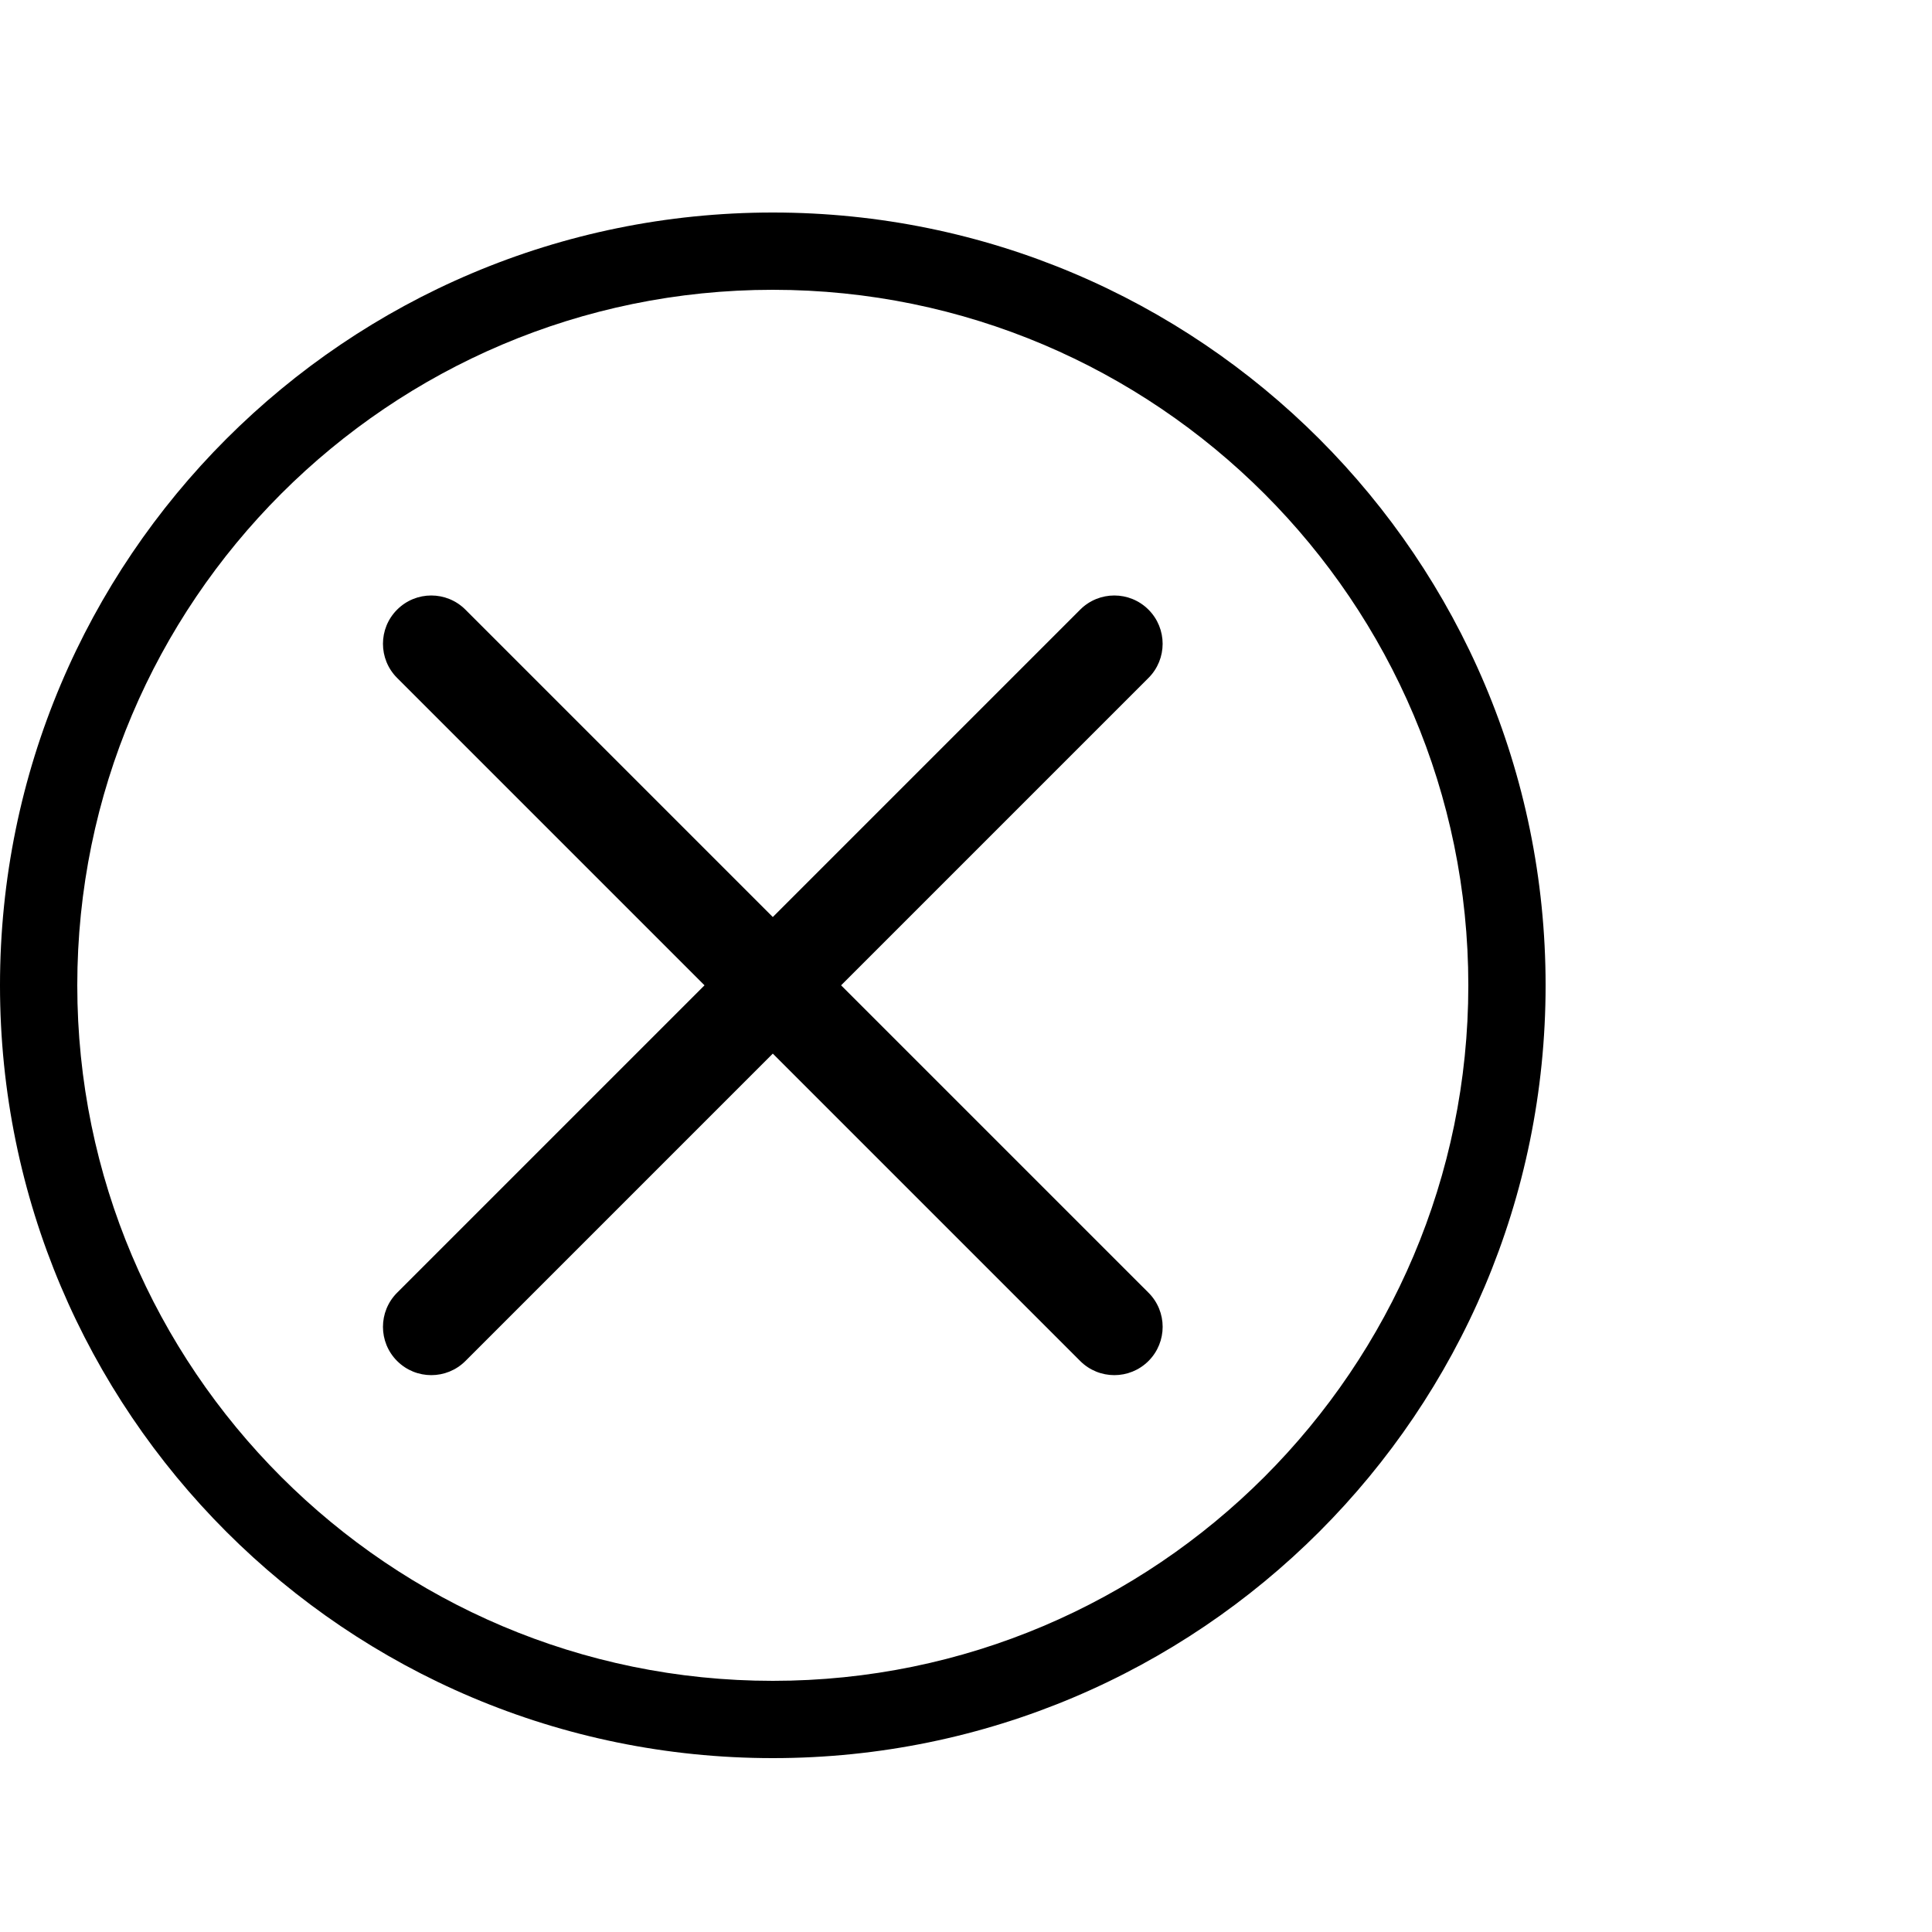
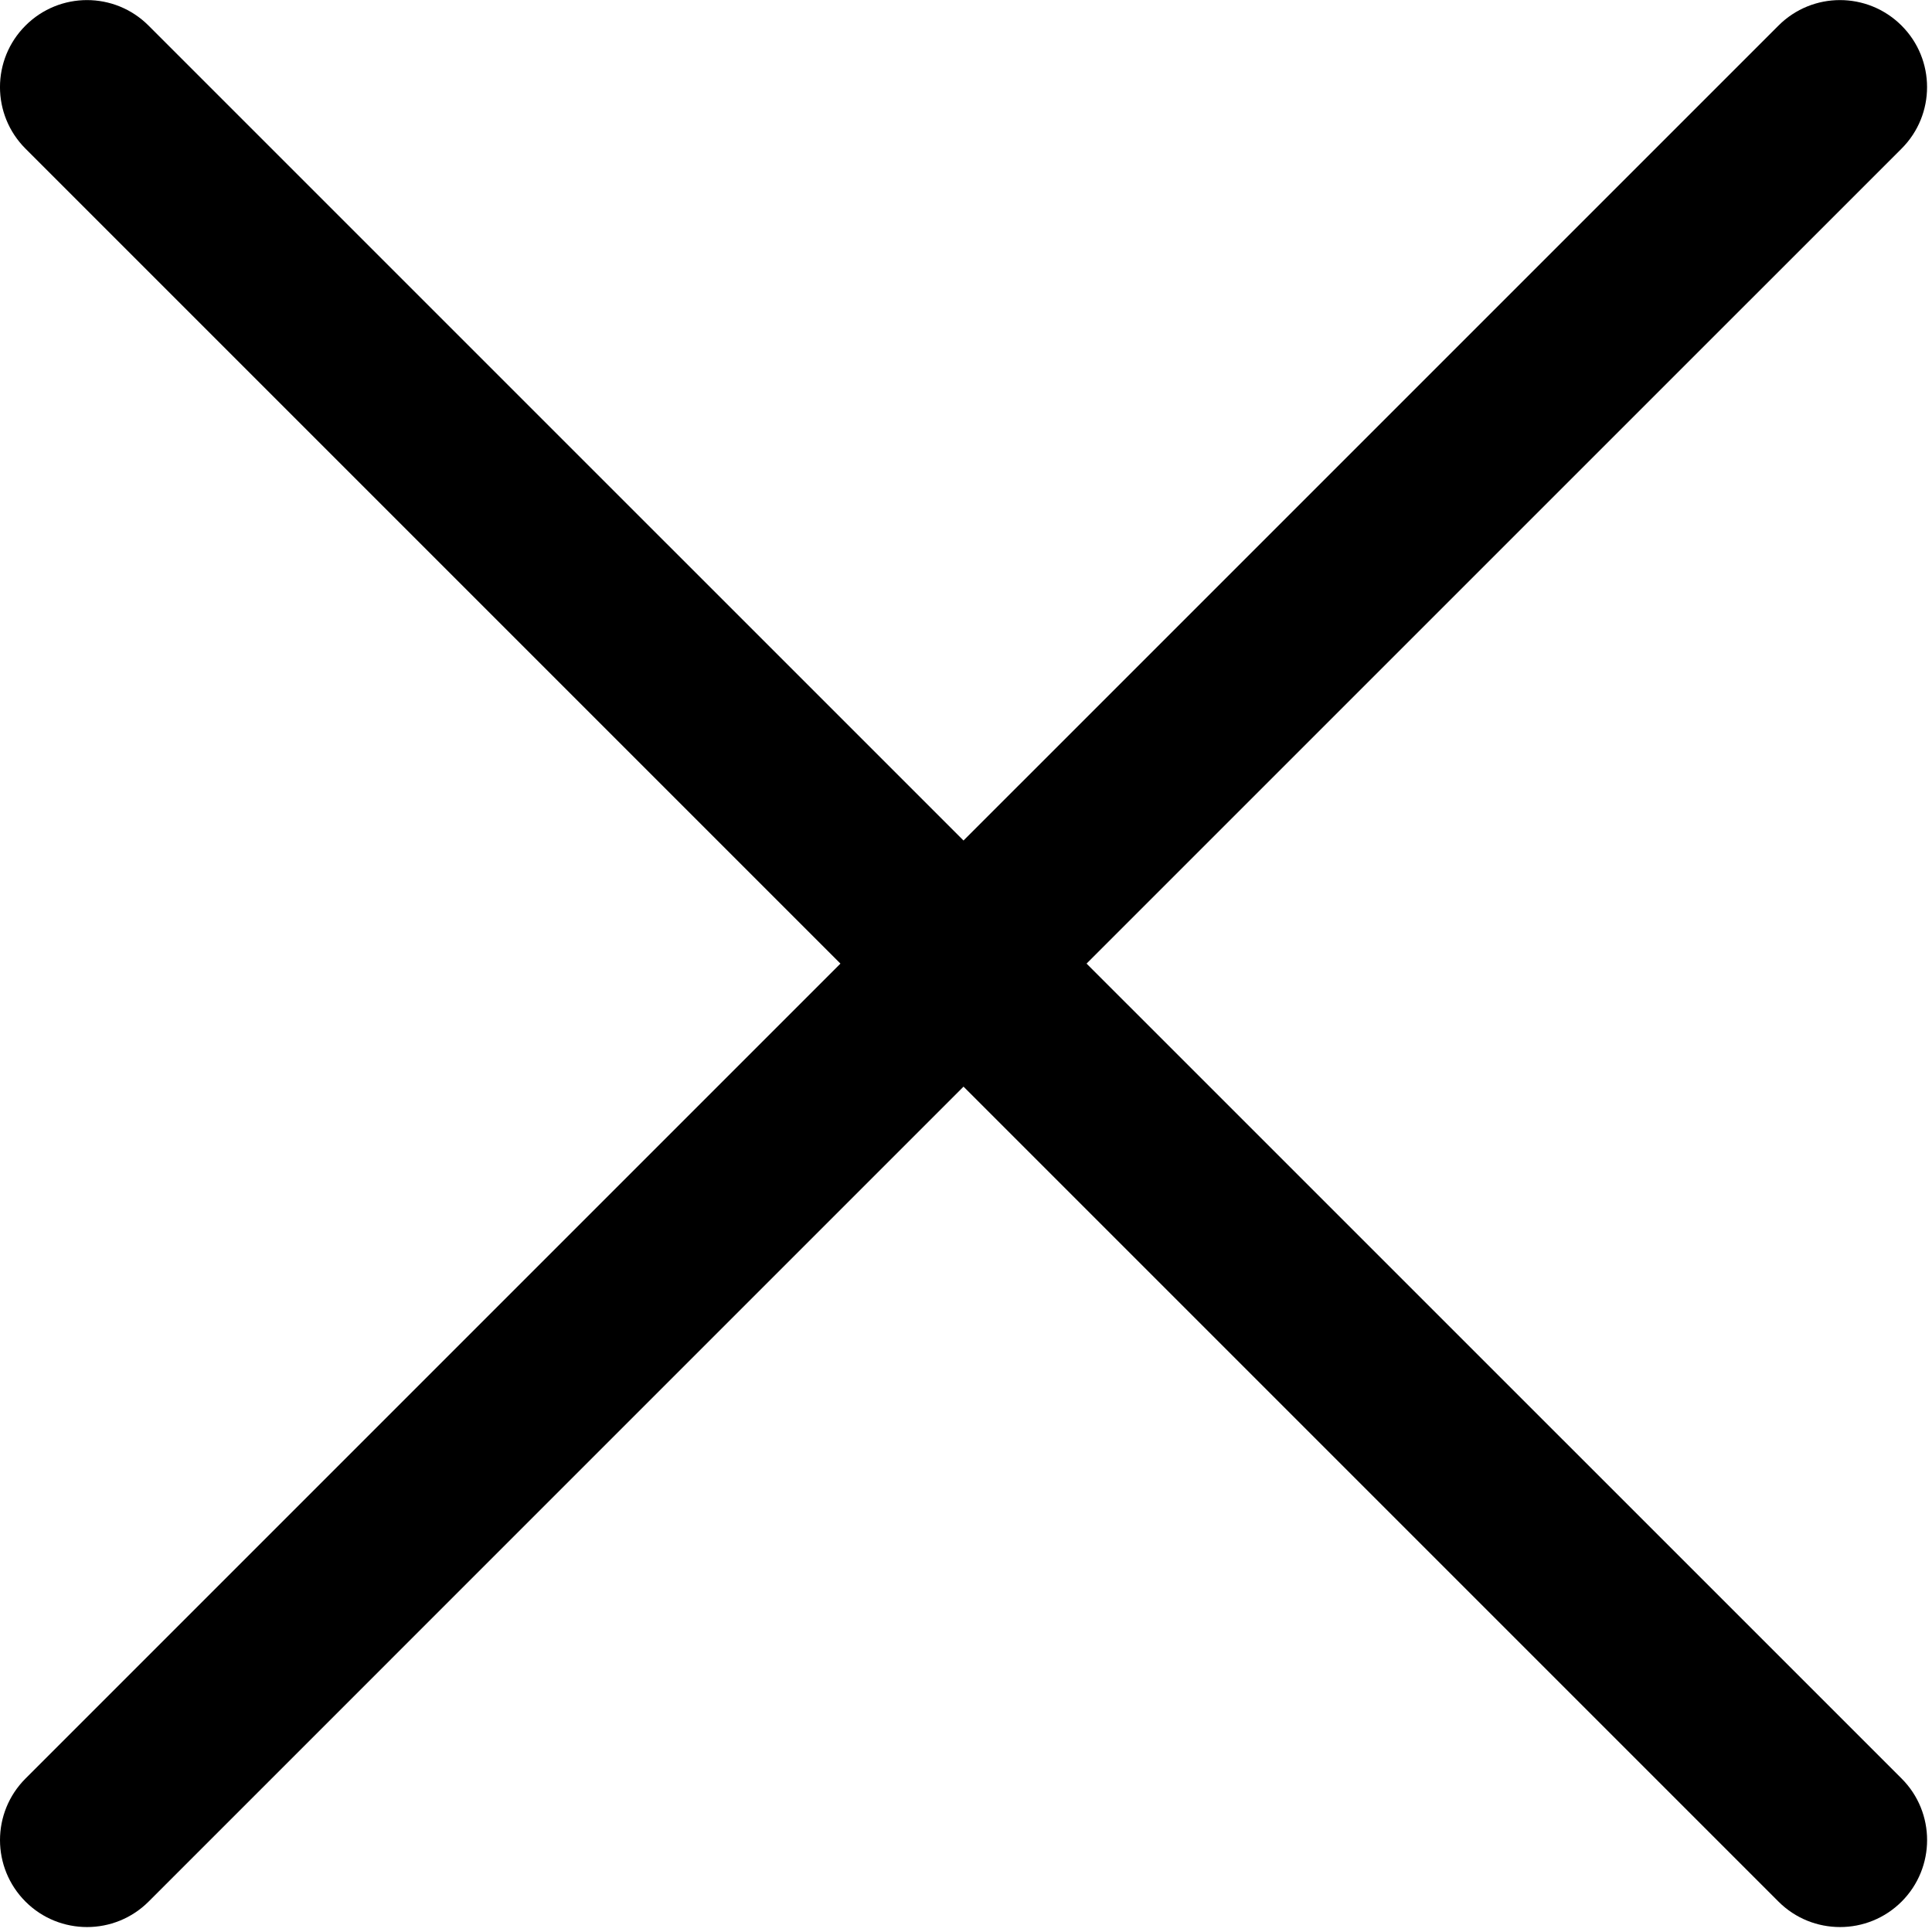
<svg xmlns="http://www.w3.org/2000/svg" version="1.1" id="Layer_1" x="0px" y="0px" width="100px" height="100px" viewBox="0 0 100 100" enable-background="new 0 0 100 100" xml:space="preserve">
  <g id="Layer_2">
</g>
  <g id="Layer_2_1_">
</g>
-   <g>
-     <path d="M40,11C17.91,11,0,28.91,0,51c0,22.092,17.91,40,40,40s40-17.908,40-40C80,28.91,62.09,11,40,11z M40,87   C20.149,87,4,70.85,4,51c0-19.851,16.149-36,36-36s36,16.149,36,36C76,70.85,59.851,87,40,87z" />
-     <path d="M59.445,31.555c-0.977-0.977-2.559-0.977-3.535,0L40,47.465l-15.91-15.91c-0.977-0.977-2.559-0.977-3.535,0   c-0.977,0.976-0.977,2.559,0,3.535L36.465,51l-15.91,15.91c-0.977,0.977-0.977,2.559,0,3.535c0.488,0.488,1.128,0.732,1.768,0.732   s1.279-0.244,1.768-0.732L40,54.535l15.91,15.91c0.488,0.488,1.128,0.732,1.768,0.732s1.279-0.244,1.768-0.732   c0.977-0.977,0.977-2.559,0-3.535L43.535,51l15.91-15.91C60.422,34.114,60.422,32.531,59.445,31.555z" />
-   </g>
+   <path d="M98.425,1.325c-1.764-1.761-4.613-1.761-6.372,0L49.871,43.505L7.689,1.325c-1.759-1.761-4.61-1.761-6.37,0  c-1.76,1.758-1.76,4.609,0,6.369l42.182,42.182L1.32,92.057c-1.76,1.76-1.76,4.61,0,6.37c0.879,0.88,2.034,1.317,3.187,1.317  c1.151,0,2.303-0.438,3.184-1.317l42.181-42.183l42.182,42.183c0.881,0.88,2.033,1.317,3.187,1.317c1.154,0,2.304-0.438,3.186-1.317  c1.759-1.761,1.759-4.611,0-6.37L56.24,49.875L98.425,7.693C100.184,5.934,100.184,3.083,98.425,1.325z" />
</svg>
